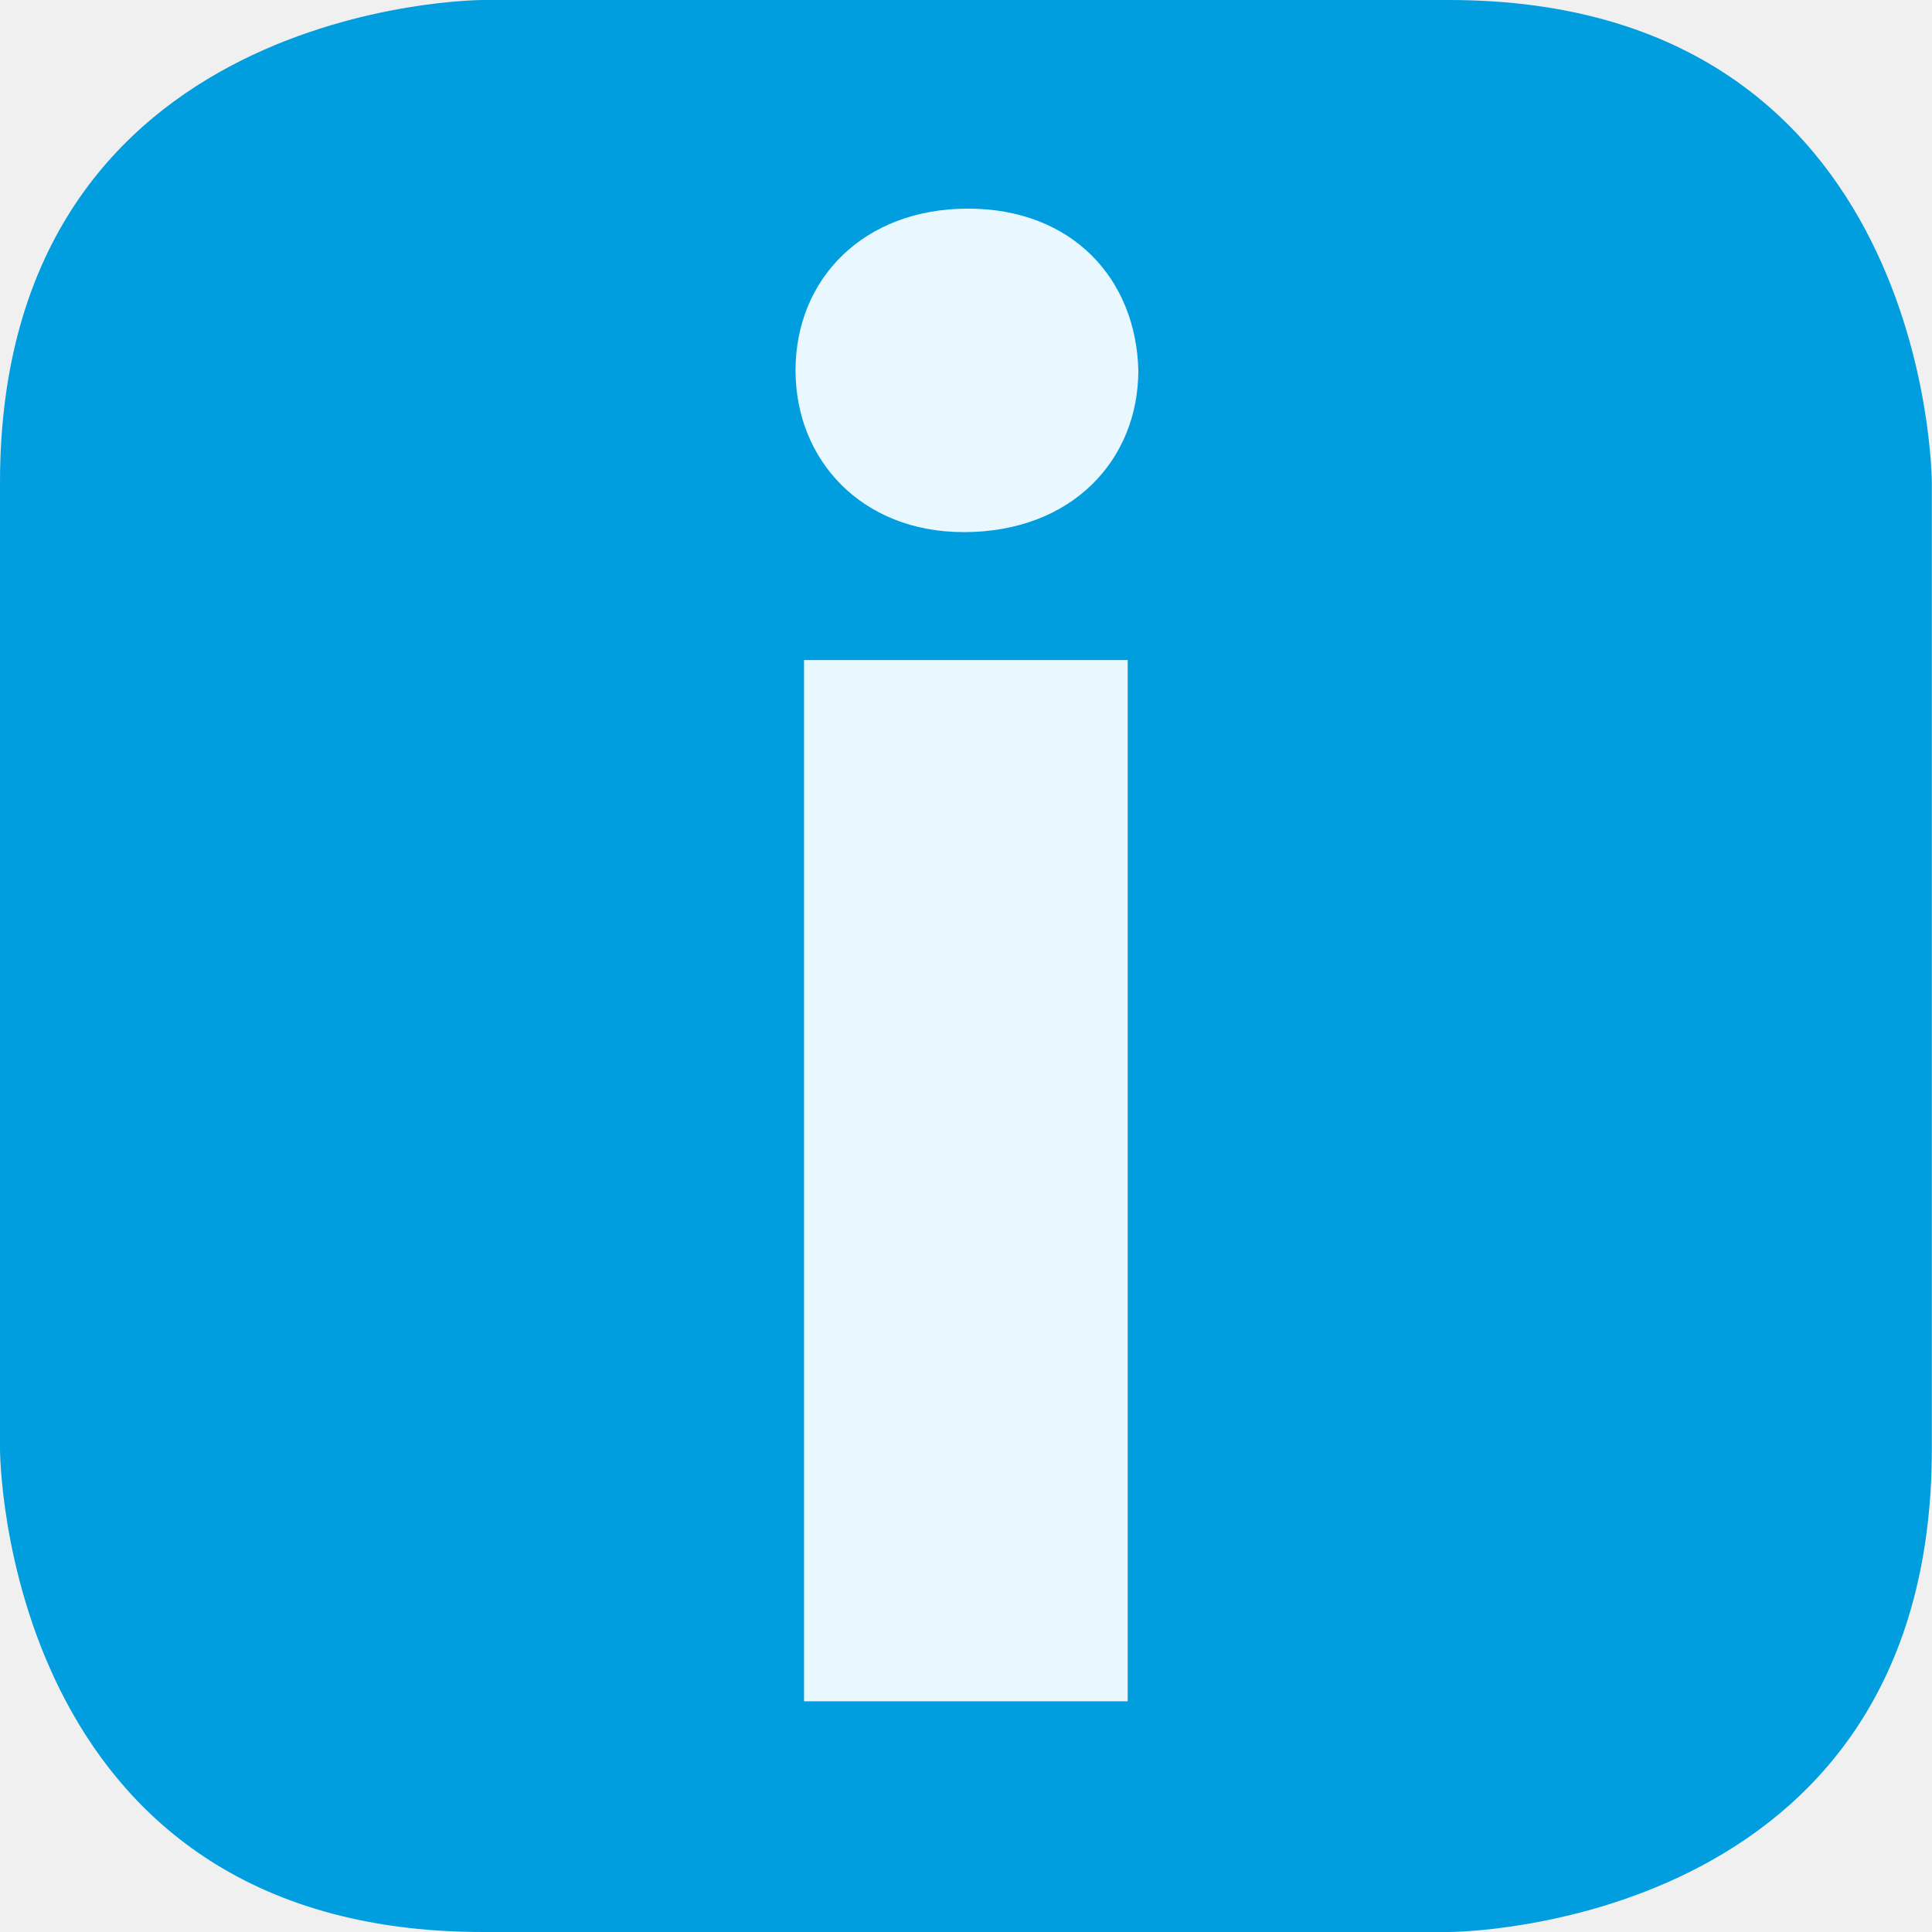
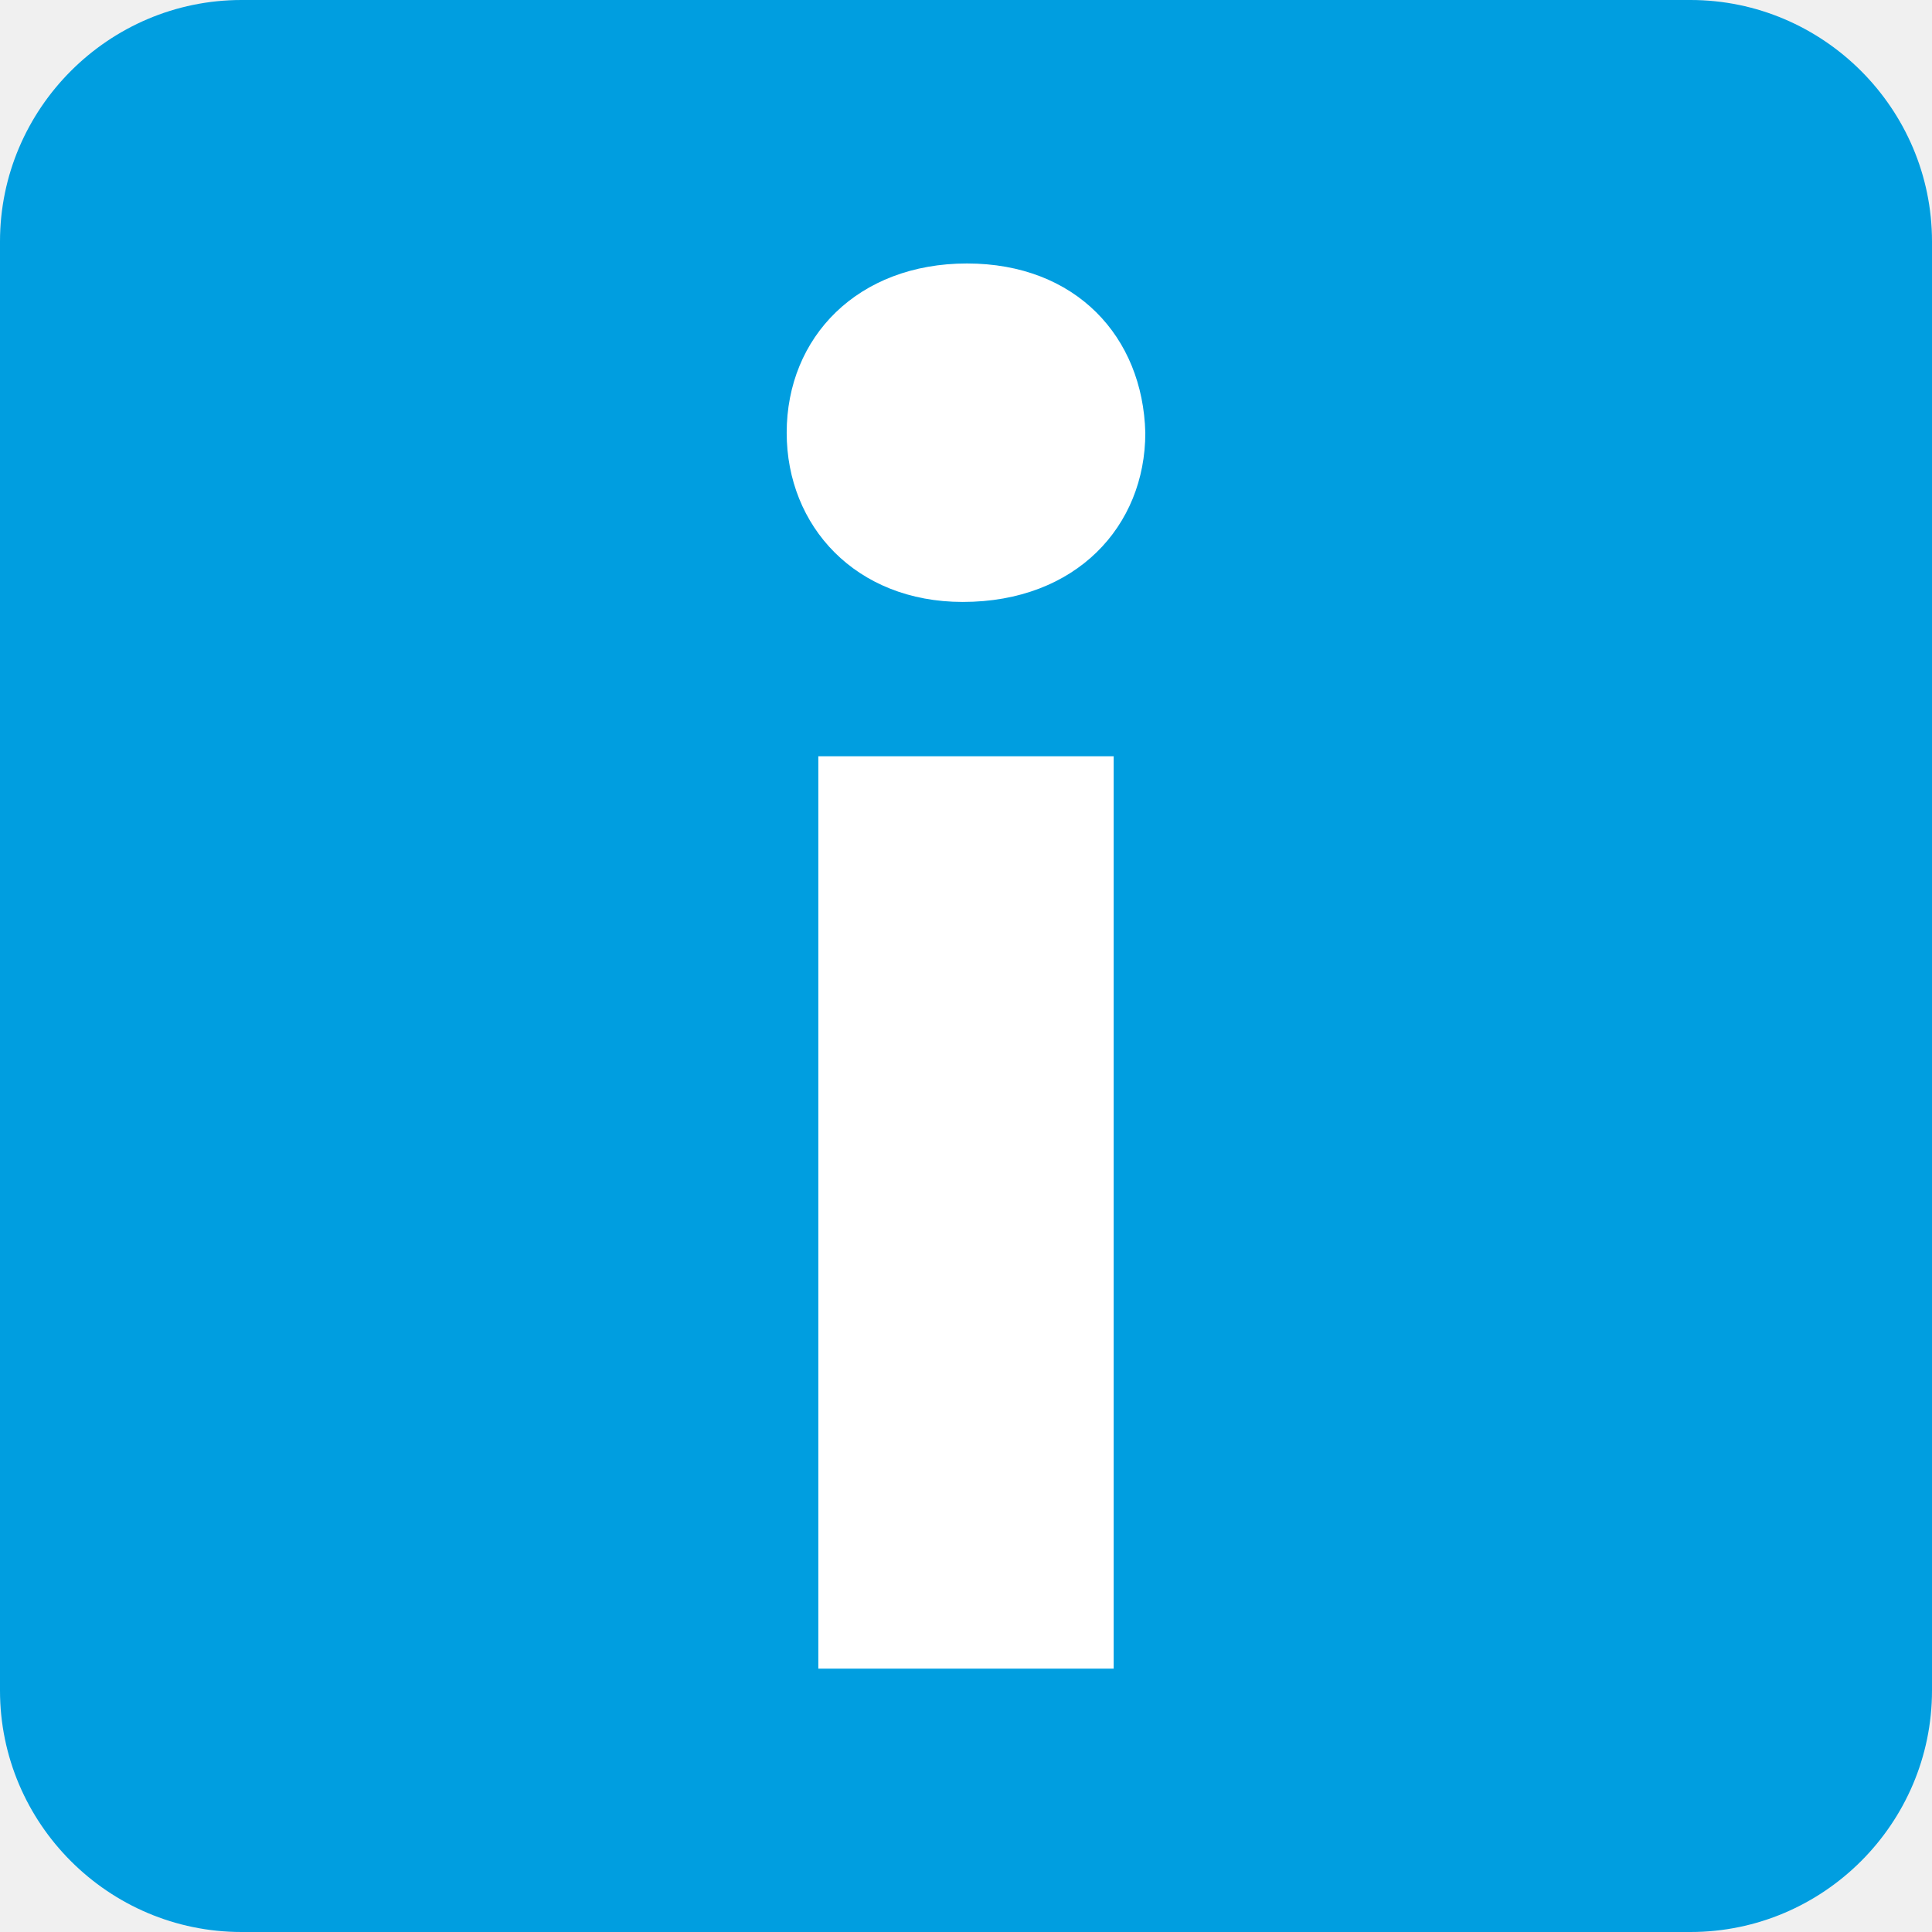
- <svg xmlns="http://www.w3.org/2000/svg" version="1.1" id="Vrstva_1" x="0px" y="0px" width="22.676px" height="22.678px" viewBox="0 0 22.676 22.678" enable-background="new 0 0 22.676 22.678" xml:space="preserve">
+ <svg xmlns="http://www.w3.org/2000/svg" version="1.1" id="Vrstva_1" x="0px" y="0px" width="16px" height="16px" viewBox="0 0 16 16" enable-background="new 0 0 16 16" xml:space="preserve">
+   <path fill="#009EE0" d="M16,14c0,1.102-0.9,2-2,2H2c-1.101,0-2-0.898-2-2V2c0-1.1,0.899-2,2-2h12c1.1,0,2,0.9,2,2V14z" />
  <g>
-     <path fill="#009DDF" d="M5.669,0C5.669,0,0,0,0,5.669v11.339c0,0,0,5.67,5.669,5.67h11.337c0,0,5.67,0,5.67-5.67V5.669   c0,0,0-5.669-5.67-5.669H5.669z" />
-     <path fill="#E9F8FF" d="M11.362,2.449c-1.225,0-2.024,0.824-2.024,1.899c0,1.05,0.775,1.898,1.974,1.898   c1.274,0,2.05-0.85,2.05-1.898C13.336,3.273,12.586,2.449,11.362,2.449z M13.237,19.97V7.748H9.438V19.97H13.237z" />
+     <path fill="#FFFFFF" d="M8.008,2.182c-0.903,0-1.493,0.608-1.493,1.402c0,0.774,0.572,1.401,1.458,1.401   c0.939,0,1.512-0.628,1.512-1.401C9.465,2.791,8.912,2.182,8.008,2.182z" />
+     <rect x="6.777" y="6.263" fill="#FFFFFF" width="2.446" height="7.556" />
  </g>
</svg>
